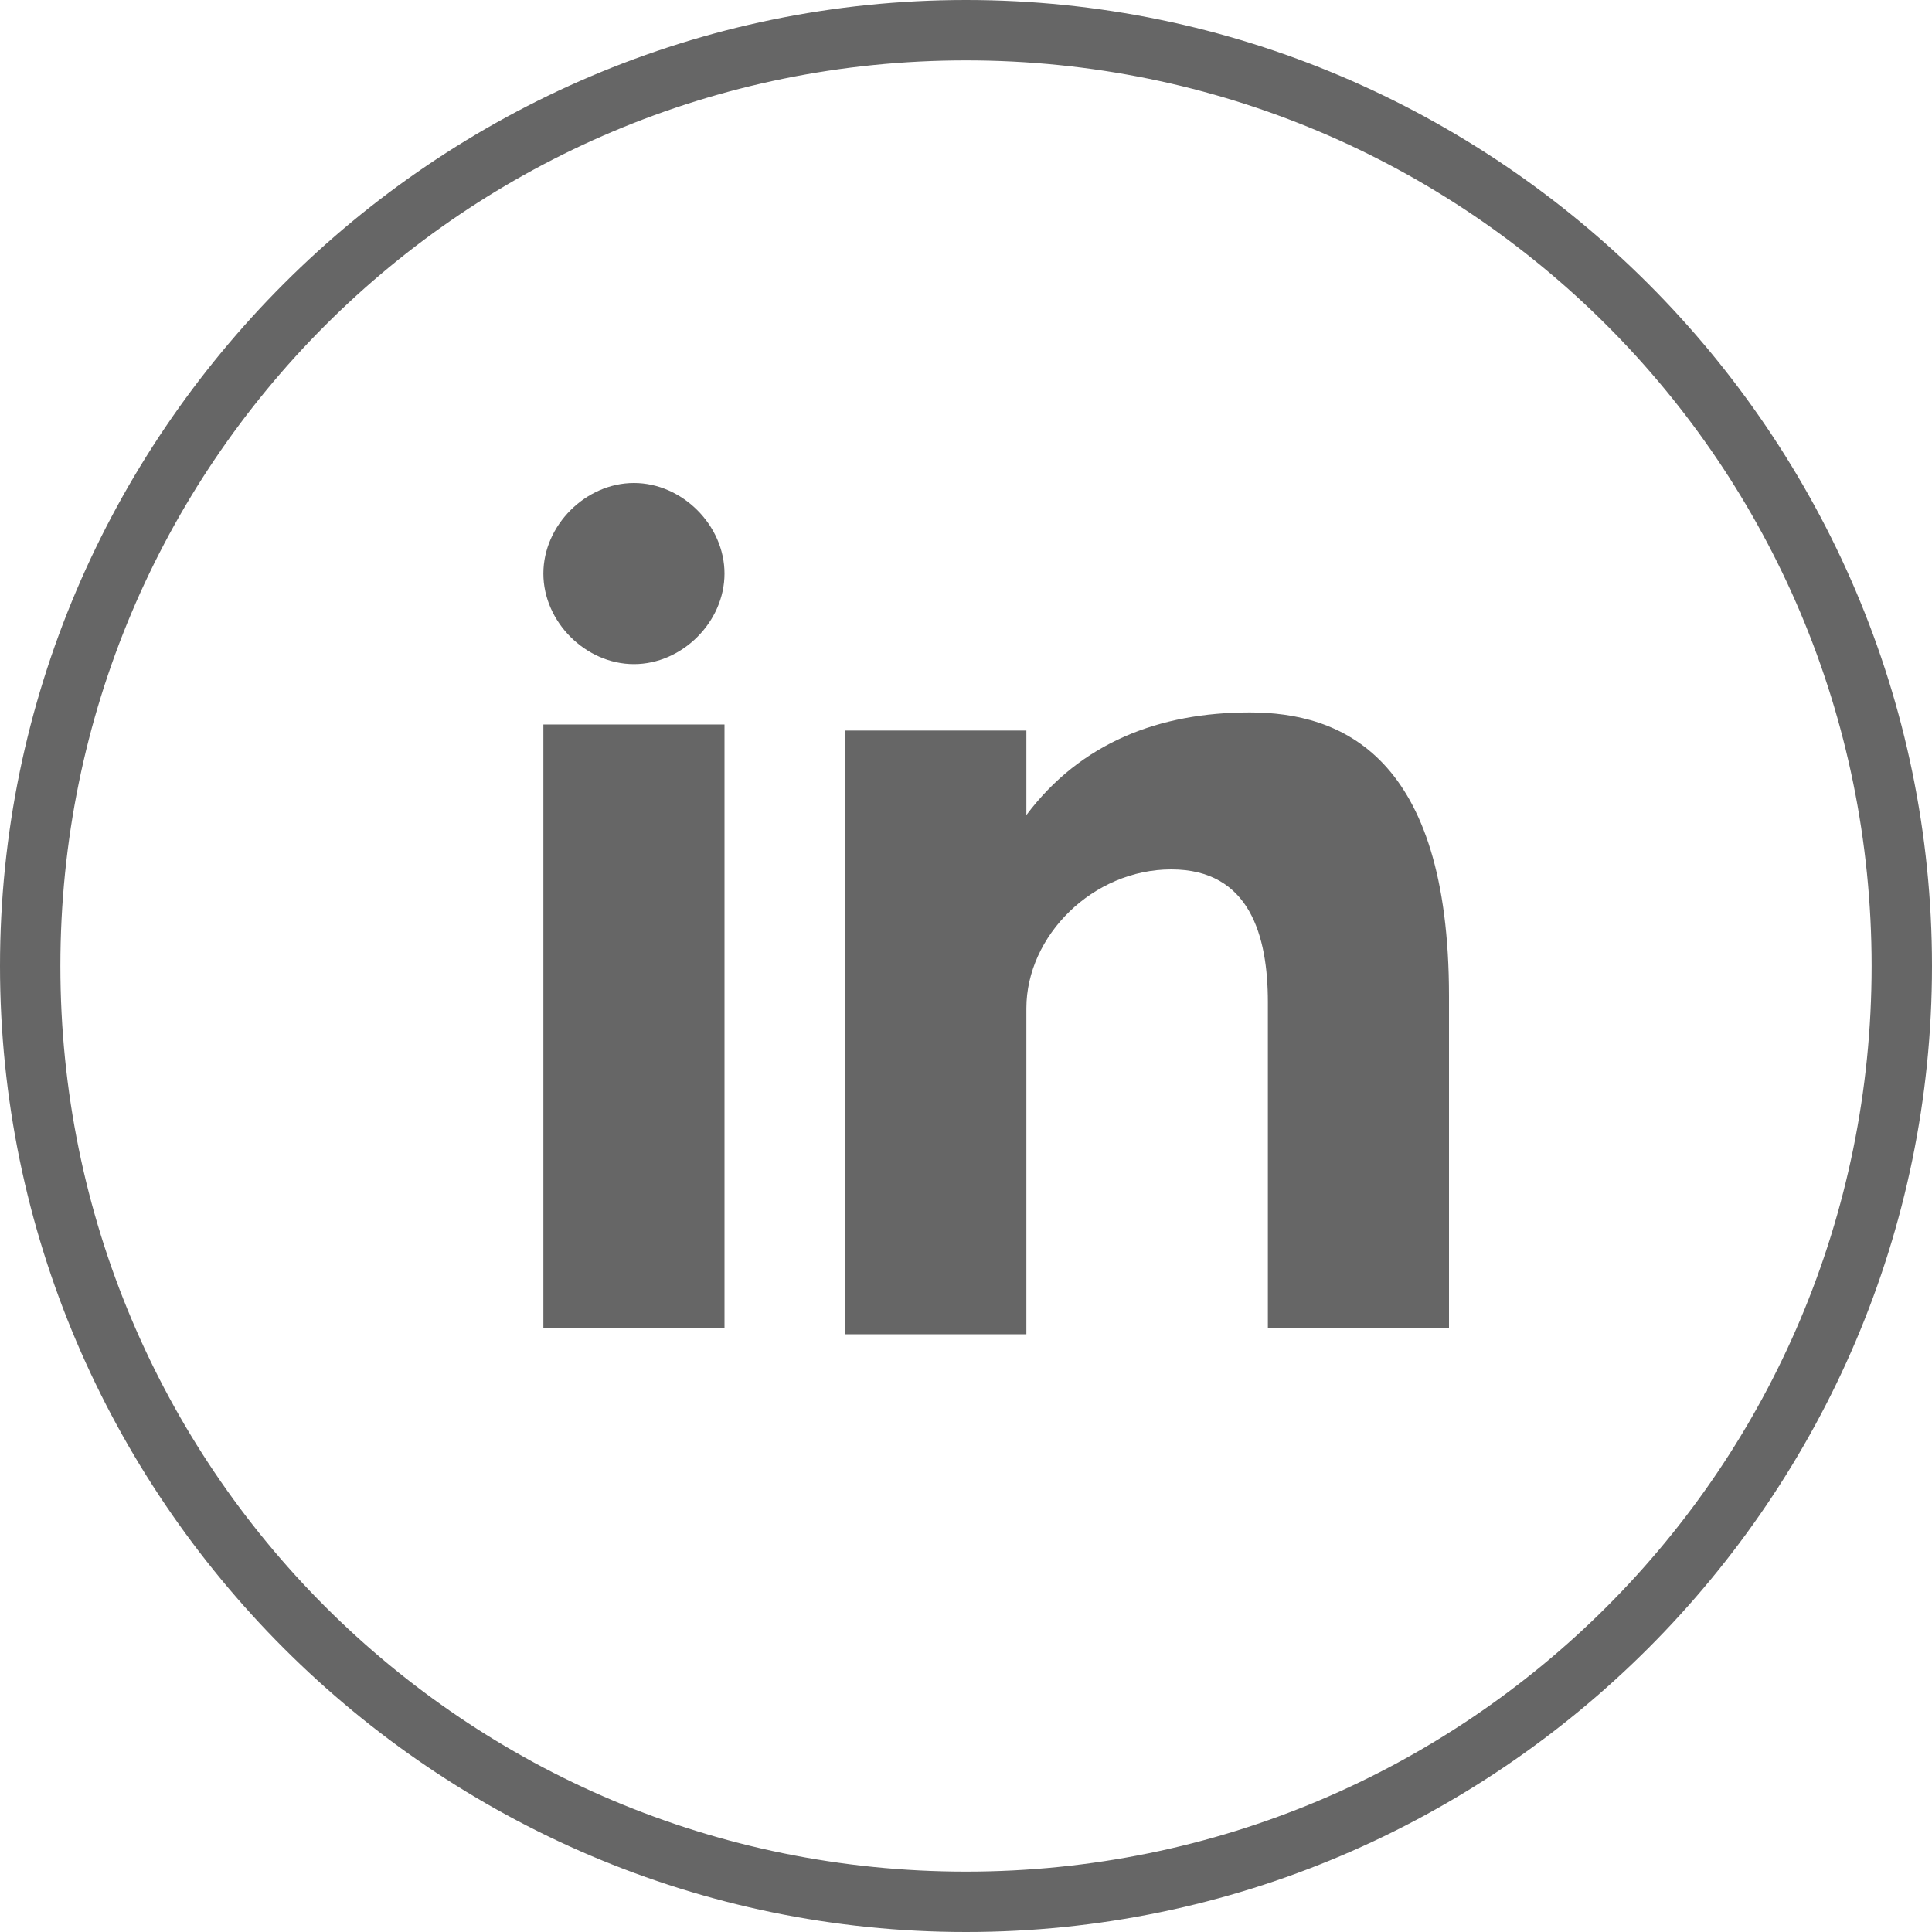
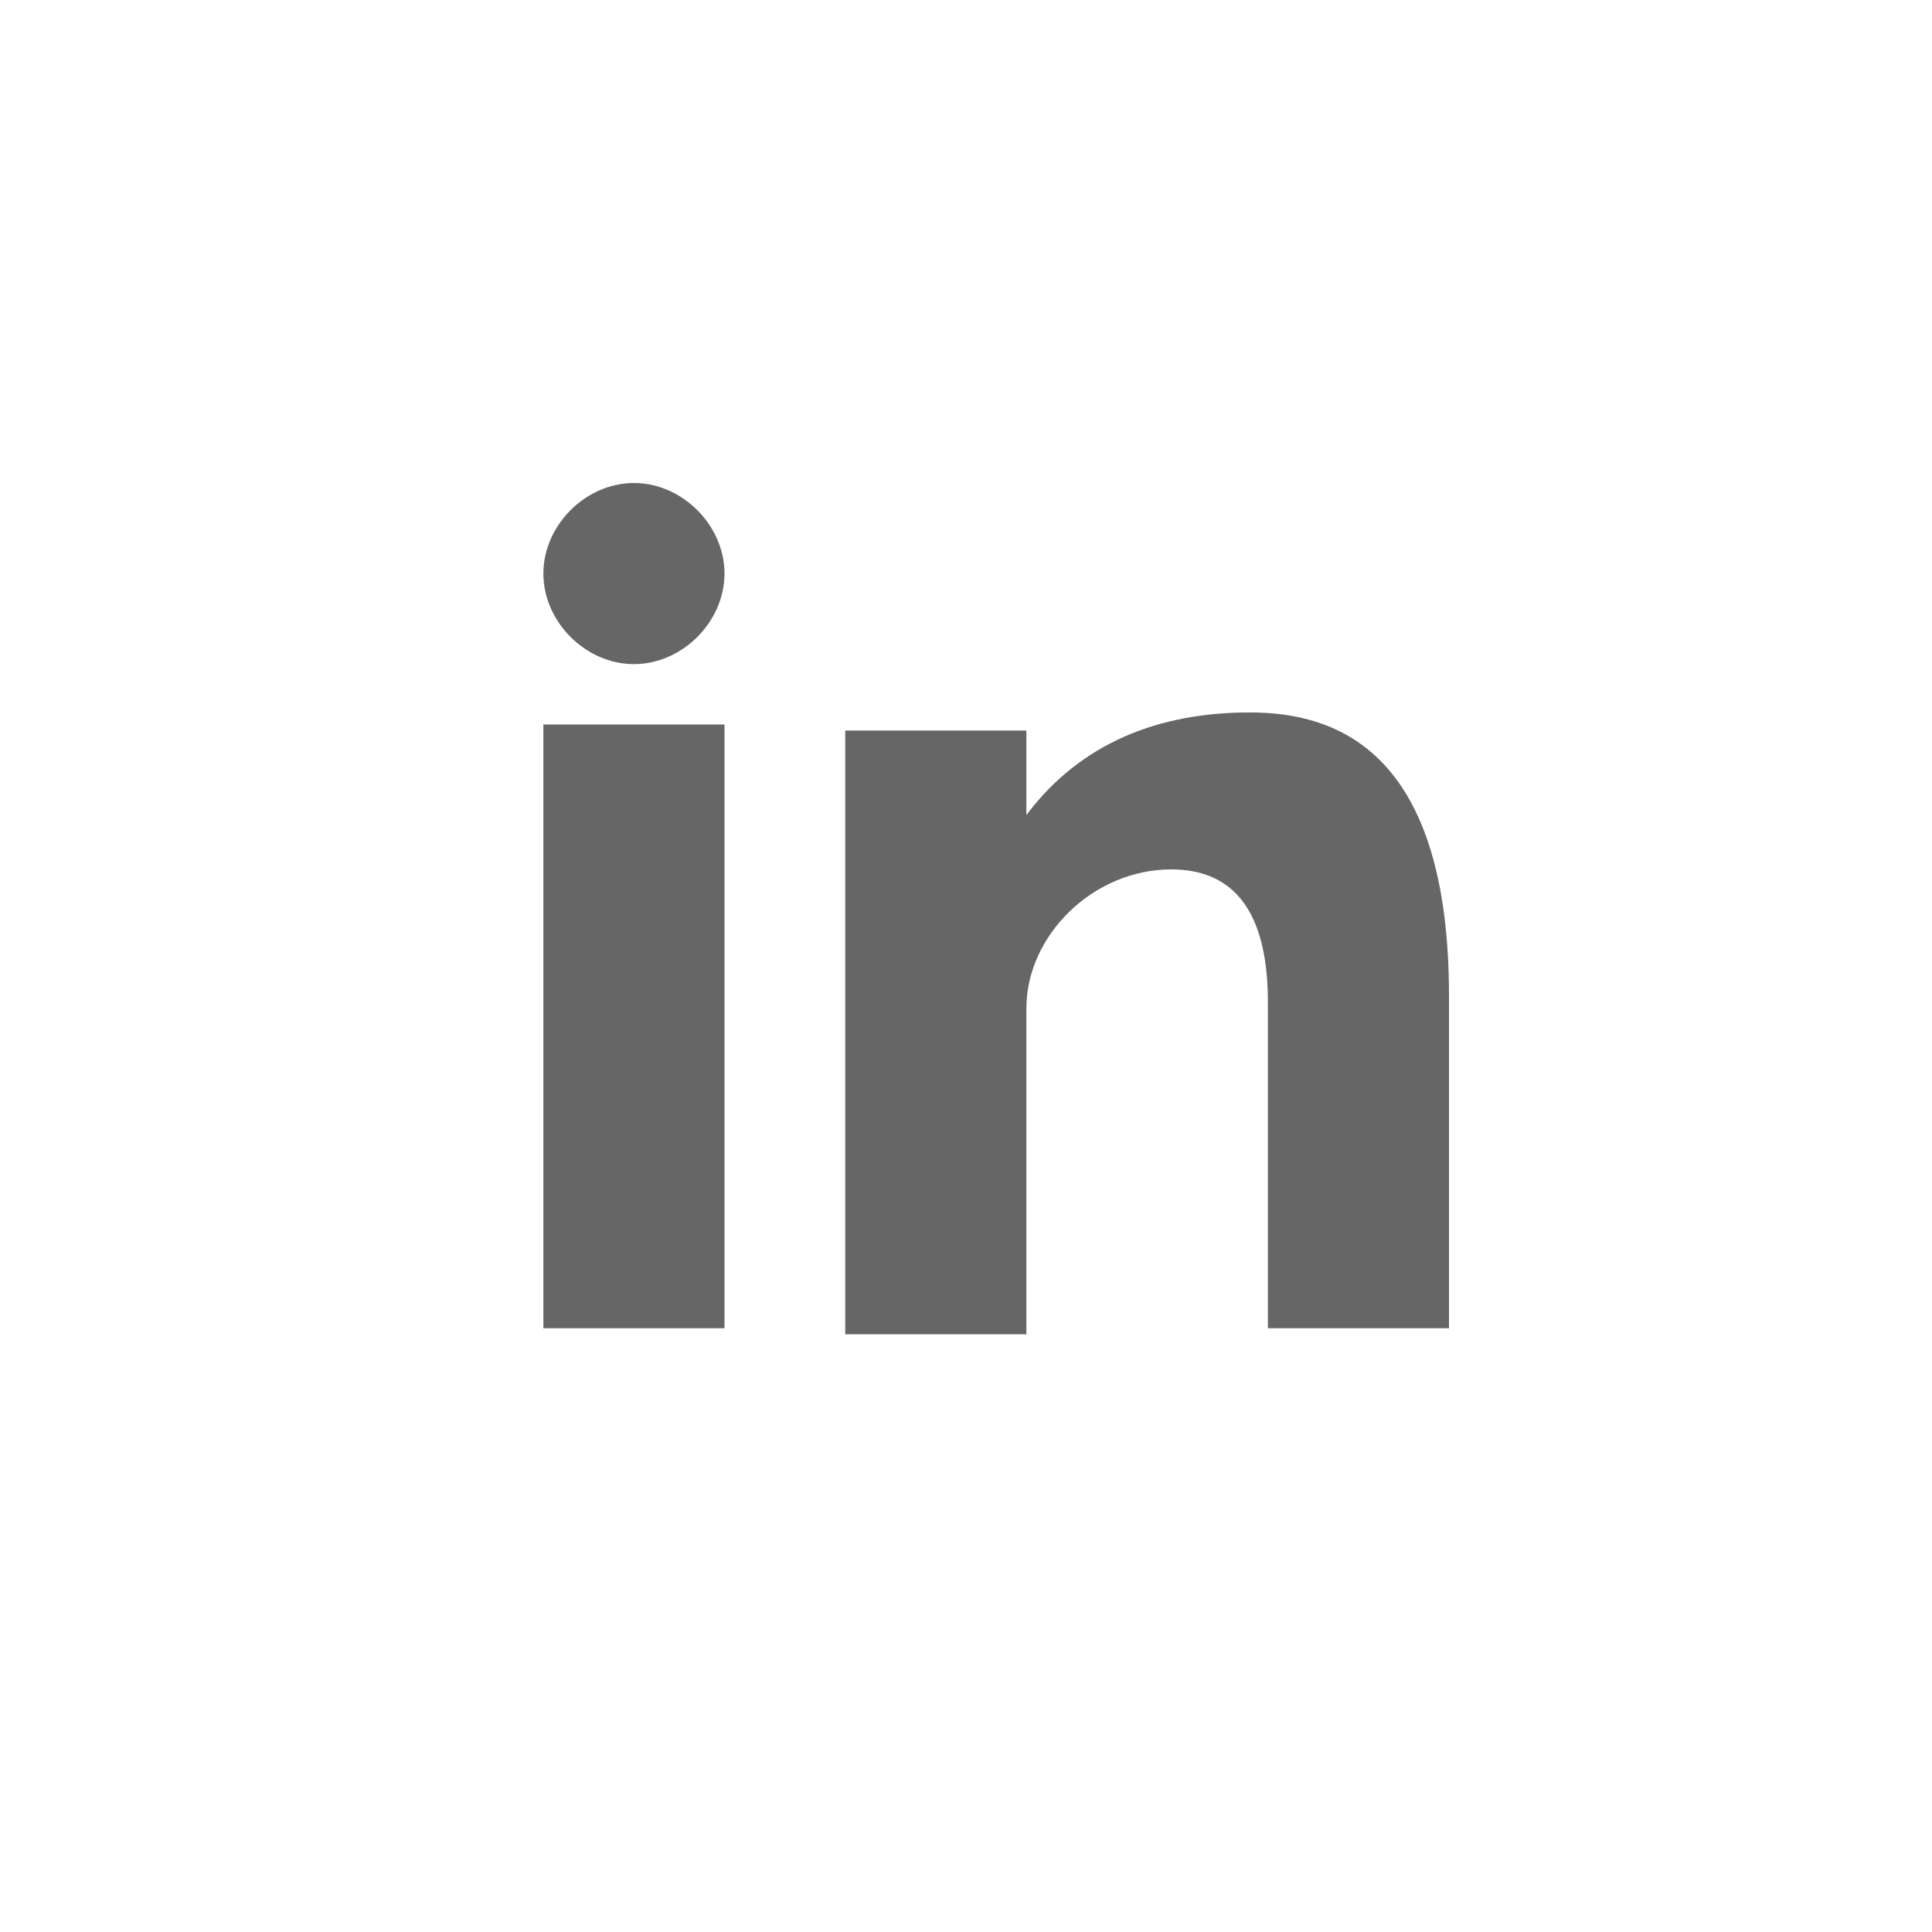
<svg xmlns="http://www.w3.org/2000/svg" version="1.1" id="Layer_1" x="0px" y="0px" viewBox="-66 67 32 32" style="enable-background:new -66 67 32 32;" xml:space="preserve">
  <style type="text/css">
	.st0{fill:#666666;}
</style>
-   <g>
-     <g>
-       <path class="st0" d="M-50,68c8.3,0,15,6.7,15,15s-6.7,15-15,15s-15-6.7-15-15S-58.3,68-50,68 M-50,67c-8.8,0-16,7.2-16,16    s7.2,16,16,16s16-7.2,16-16S-41.2,67-50,67L-50,67z" />
-     </g>
-   </g>
  <path class="st0" d="M-55.5,75c0.8,0,1.5,0.7,1.5,1.5s-0.7,1.5-1.5,1.5s-1.5-0.7-1.5-1.5S-56.3,75-55.5,75z" />
  <rect x="-57" y="79" class="st0" width="3" height="10" />
  <path class="st0" d="M-42,89h-3v-5.4c0-1.1-0.3-2.2-1.6-2.2c-1.3,0-2.4,1.1-2.4,2.3v5.4h-3v-10h3v1.4c0.9-1.2,2.2-1.7,3.7-1.7  s3.3,0.7,3.3,4.7V89z" />
</svg>
